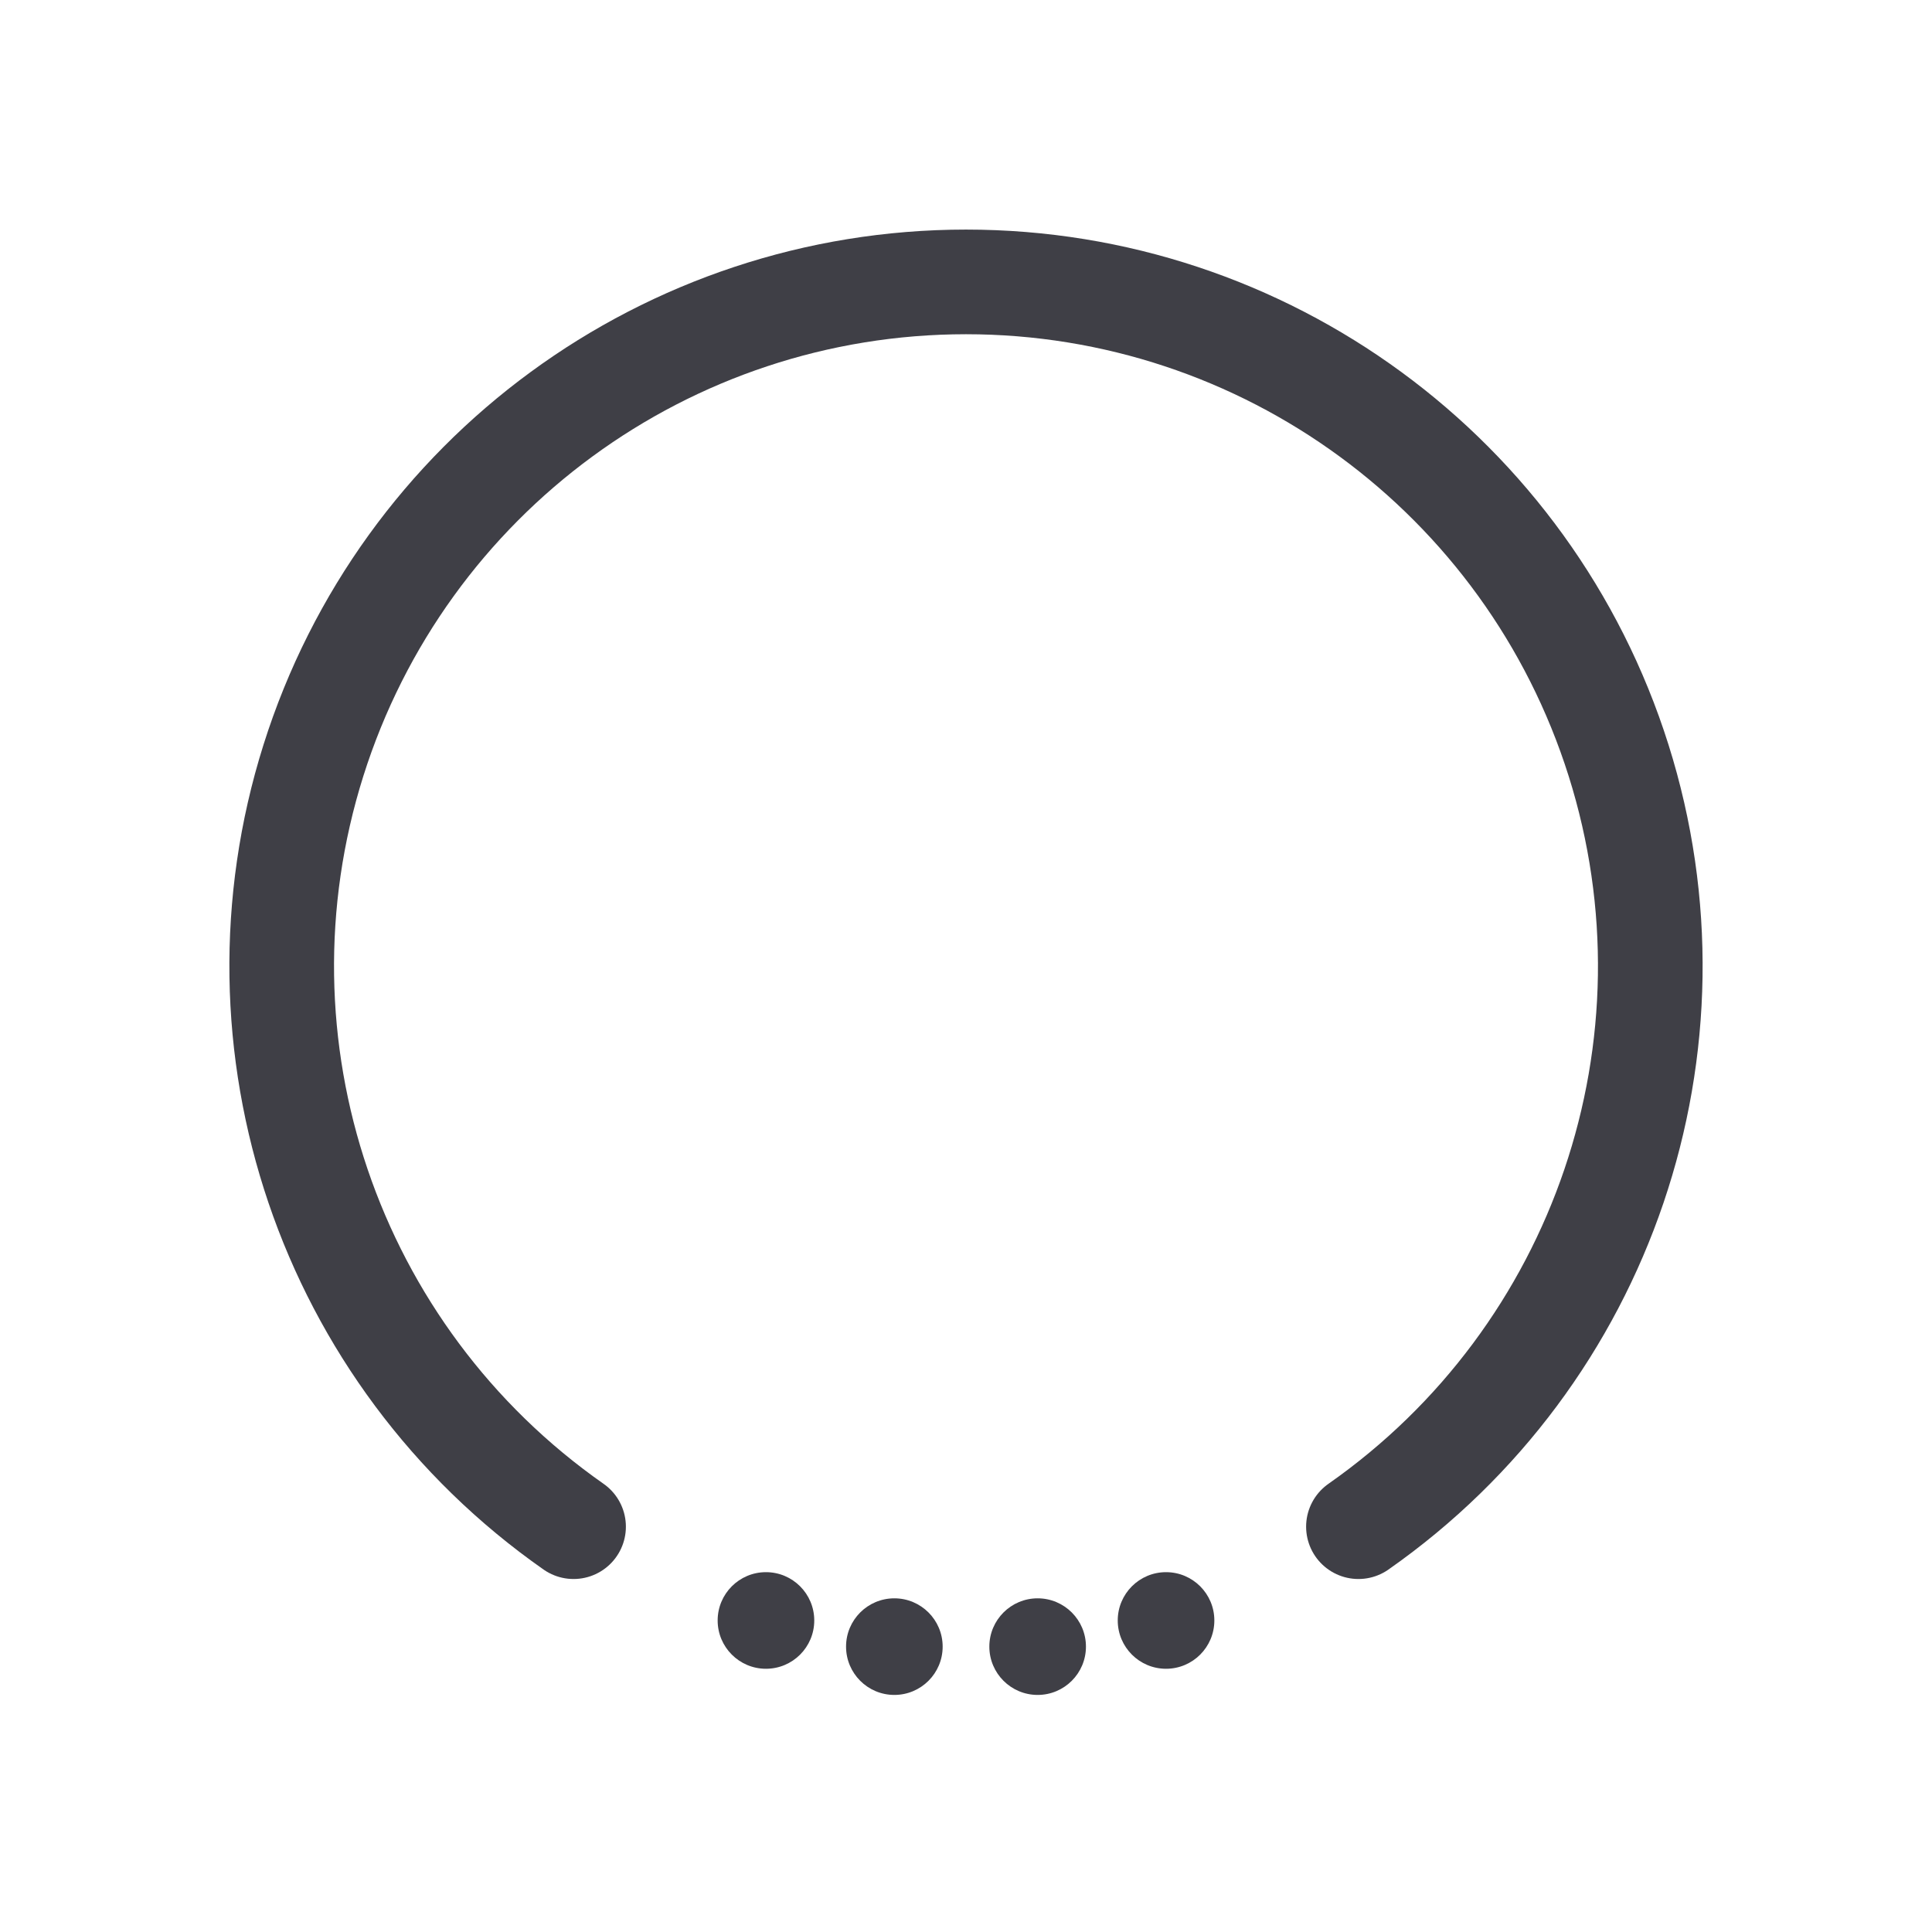
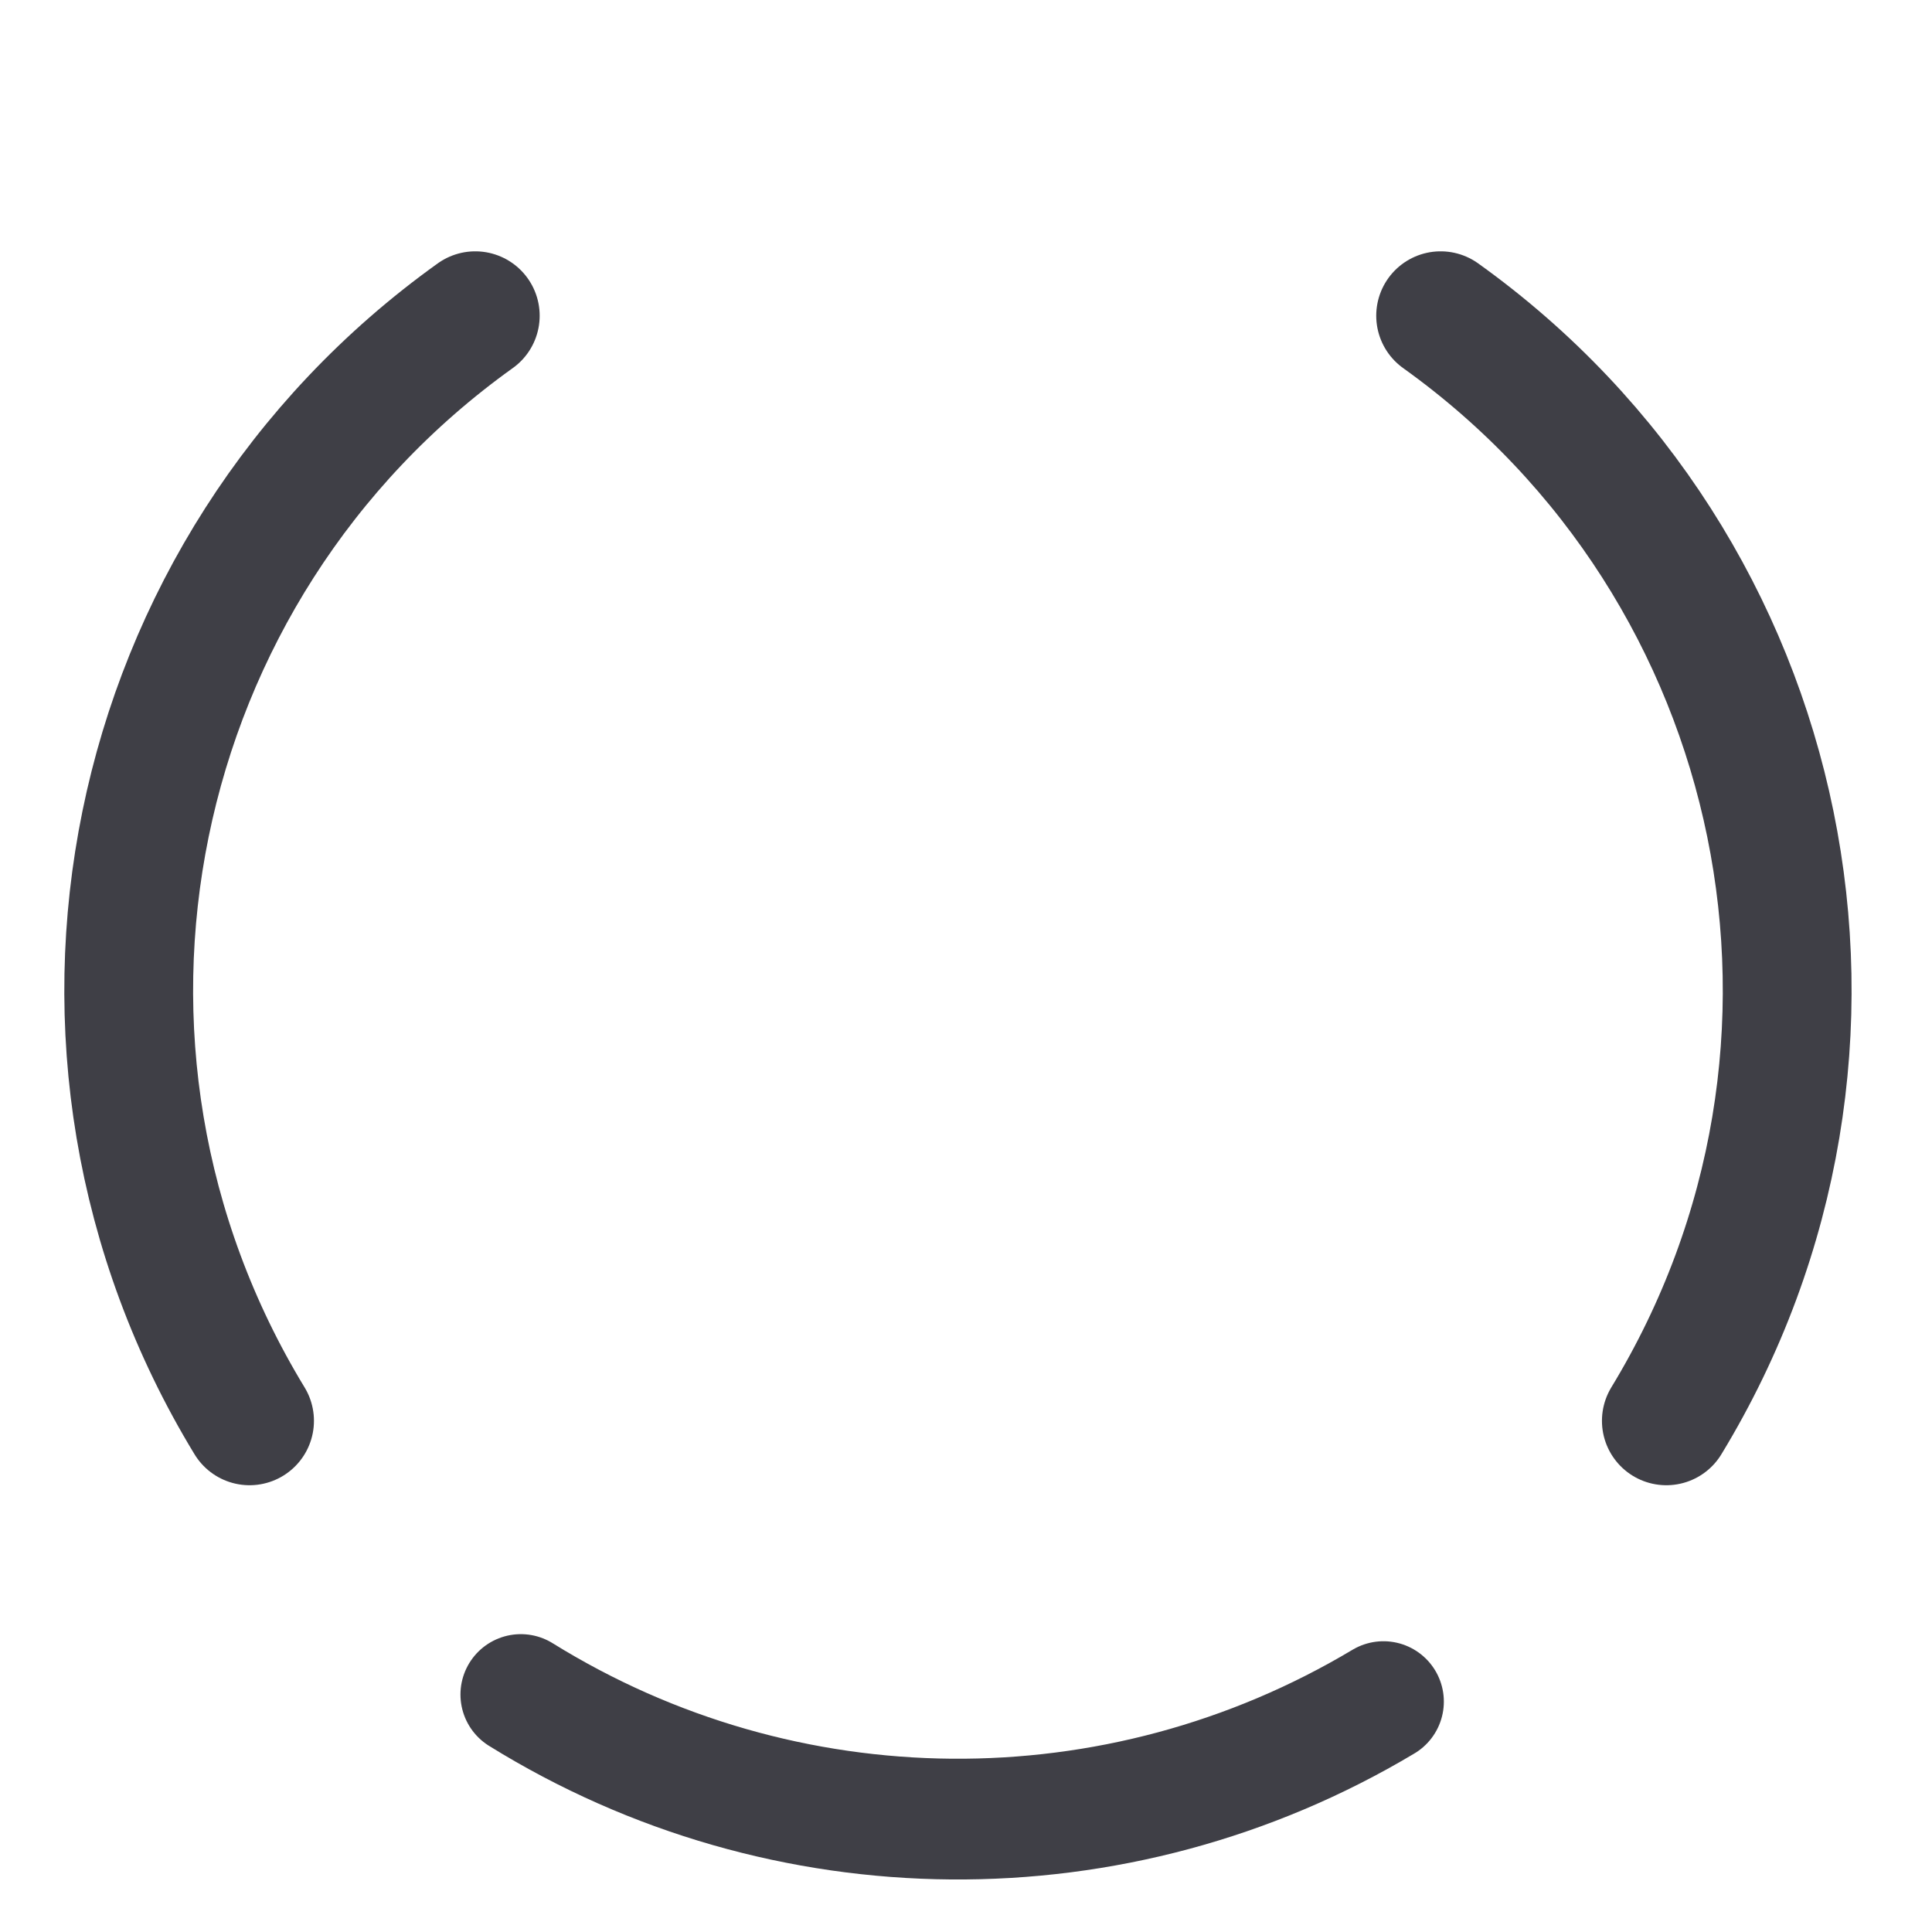
- <svg xmlns="http://www.w3.org/2000/svg" viewBox="0 0 48 48" width="48" height="48">
-   <path d="M 14.25 37.93 A 17 17 0 1 1 33.75 37.93" fill="none" stroke="#3f3f46" stroke-width="2.6" stroke-linecap="round" />
-   <circle cx="19.03" cy="40.26" r="1.2" fill="#3f3f46" />
-   <circle cx="22.22" cy="40.91" r="1.2" fill="#3f3f46" />
-   <circle cx="25.78" cy="40.91" r="1.2" fill="#3f3f46" />
-   <circle cx="28.97" cy="40.26" r="1.2" fill="#3f3f46" />
+ <svg xmlns="http://www.w3.org/2000/svg" viewBox="0 0 120 120">
+   <path d="M 15.50 88.25 A 51.5 51.5 0 0 1 29.52 19.61" fill="none" stroke="#3f3f46" stroke-width="8" stroke-linecap="round" />
+   <path d="M 89.48 19.61 A 51.5 51.5 0 0 1 103.50 88.25" fill="none" stroke="#3f3f46" stroke-width="8" stroke-linecap="round" />
+   <path d="M 32.35 105.25 A 51.5 51.5 0 0 0 85.93 105.69" fill="none" stroke="#3f3f46" stroke-width="7.5" stroke-linecap="round" />
</svg>
